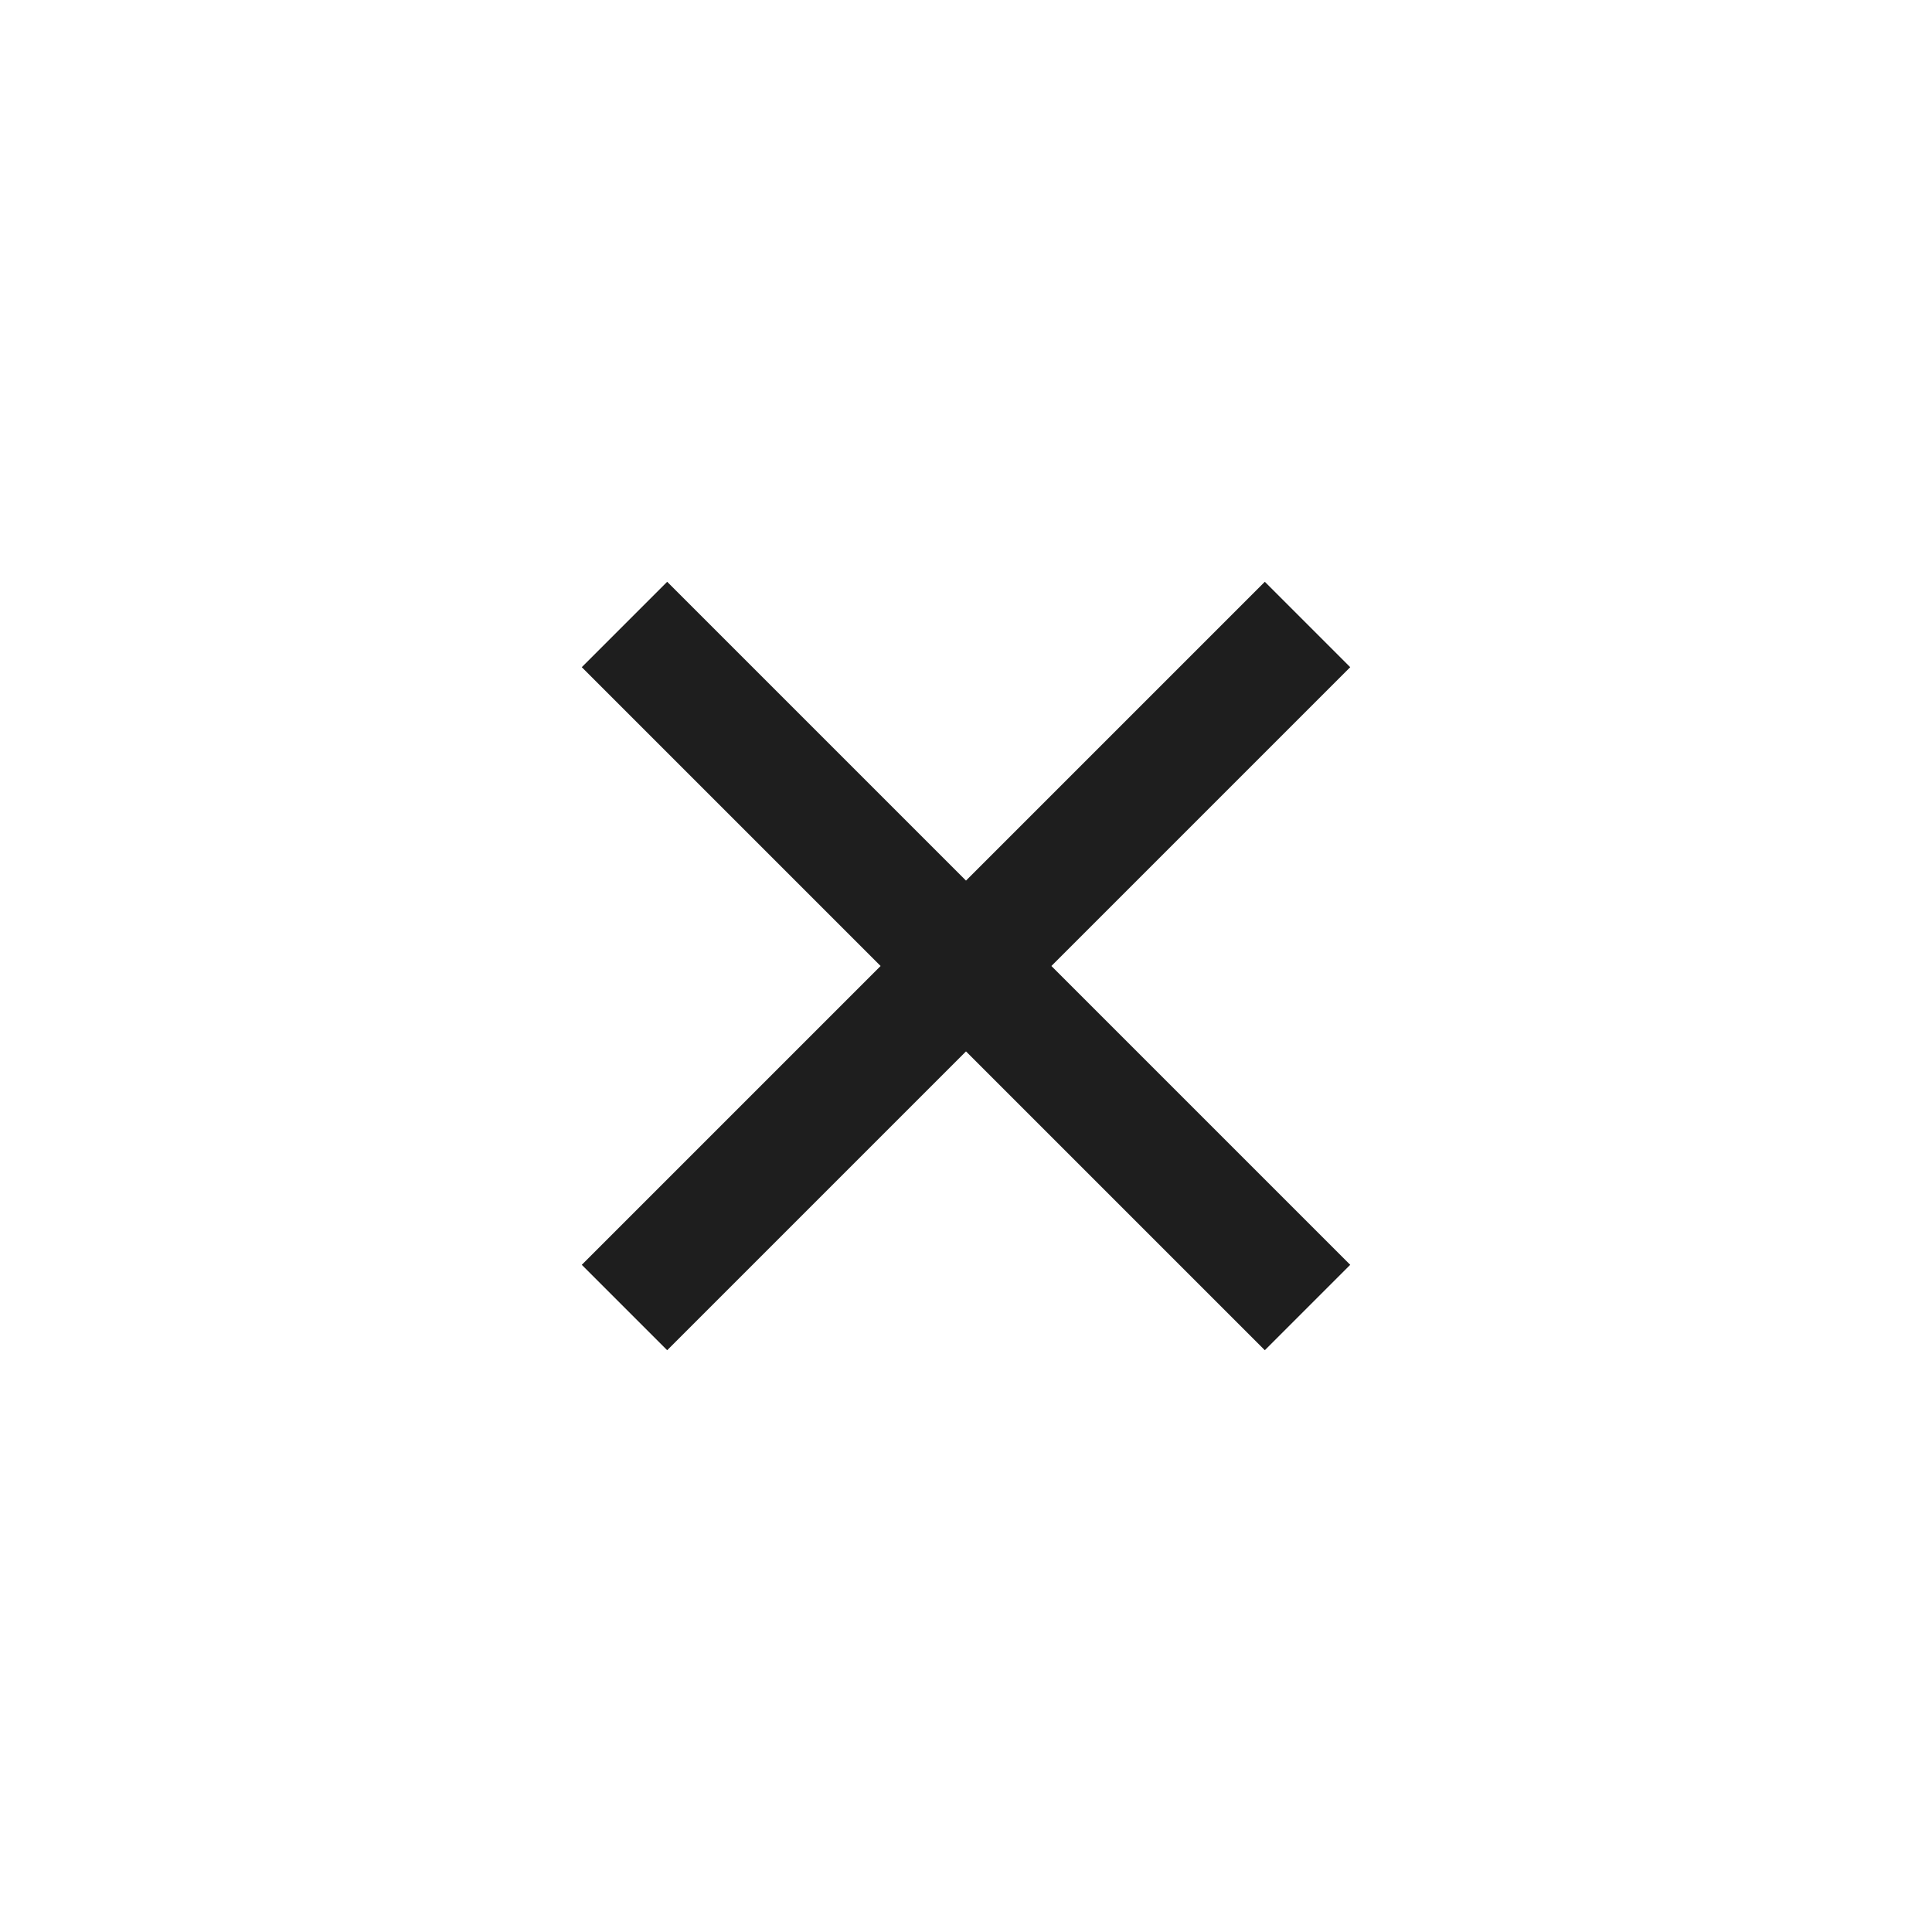
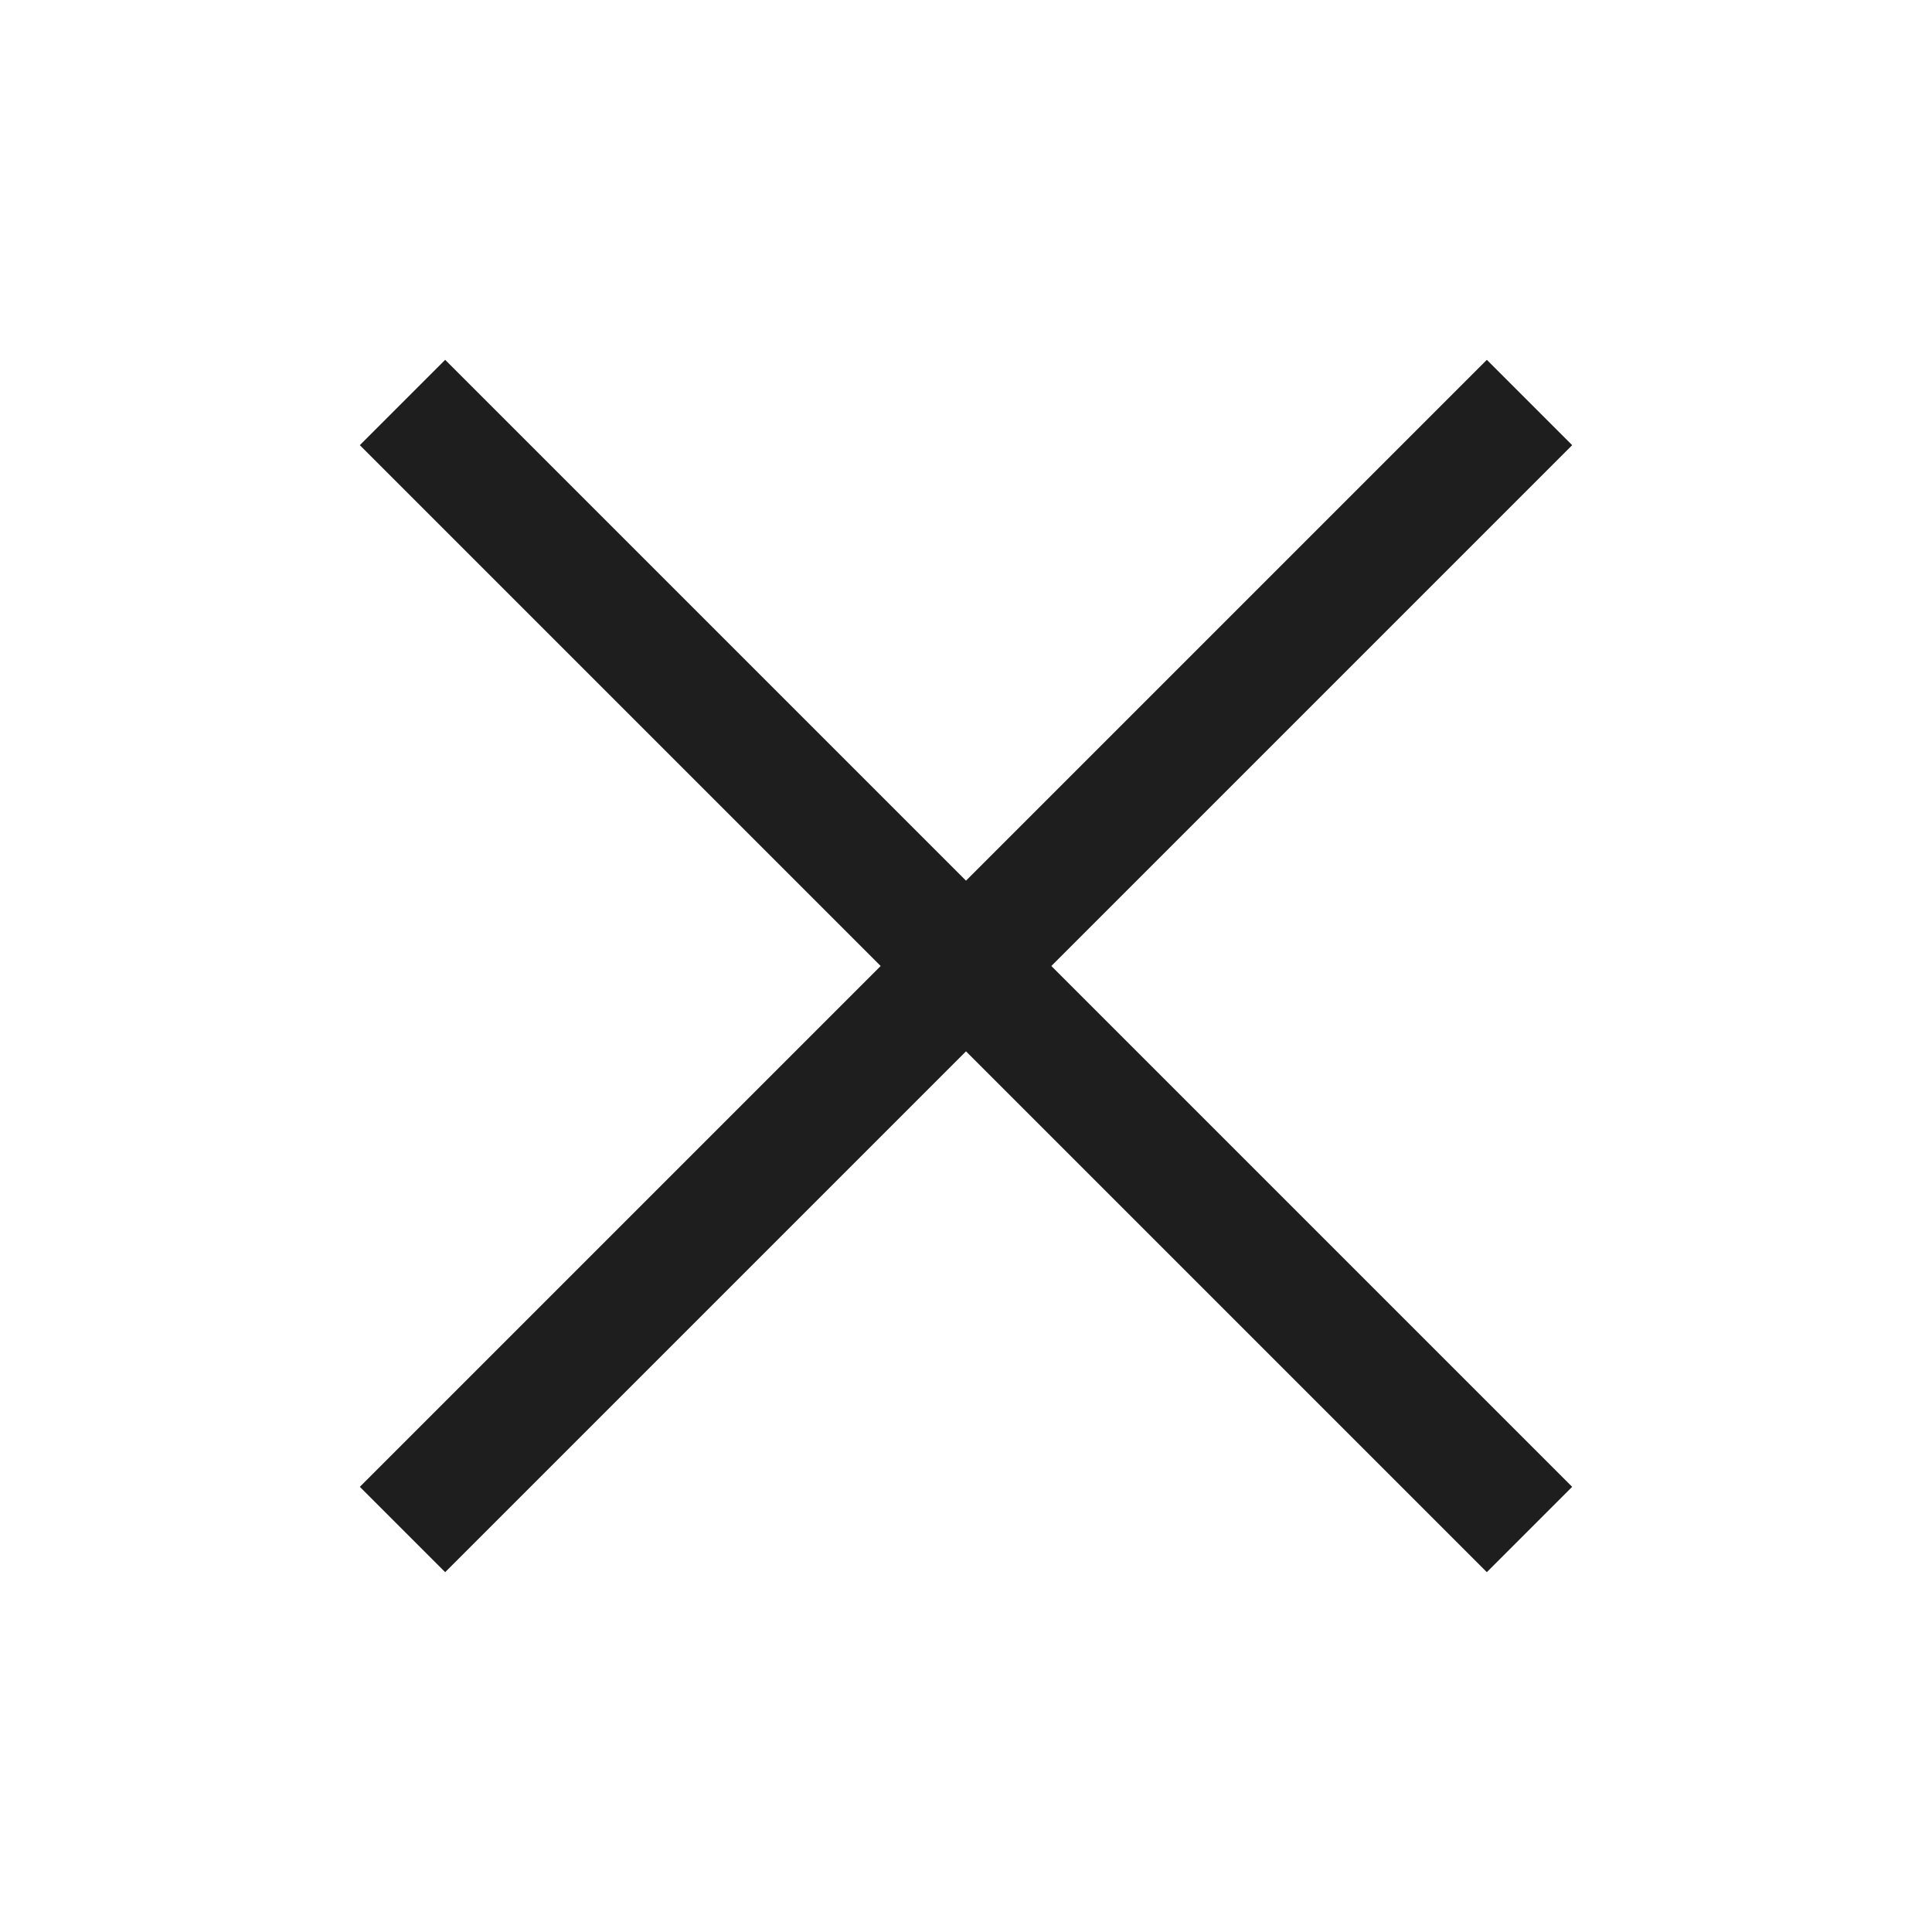
<svg xmlns="http://www.w3.org/2000/svg" width="24" height="24" viewBox="0 0 24 24" fill="none">
-   <path fill-rule="evenodd" clip-rule="evenodd" d="M12 13.061L15.712 16.773L16.773 15.712L13.061 12L16.773 8.288L15.712 7.227L12 10.939L8.288 7.227L7.227 8.288L10.939 12L7.227 15.712L8.288 16.773L12 13.061Z" fill="#1E1E1E" />
+   <path d="M13.06 12L19.53 5.53L18.47 4.47L12 10.94L5.53 4.47L4.47 5.53L10.94 12L4.47 18.47L5.53 19.53L12 13.06L18.47 19.53L19.53 18.47L13.06 12Z" fill="#1E1E1E" />
</svg>
